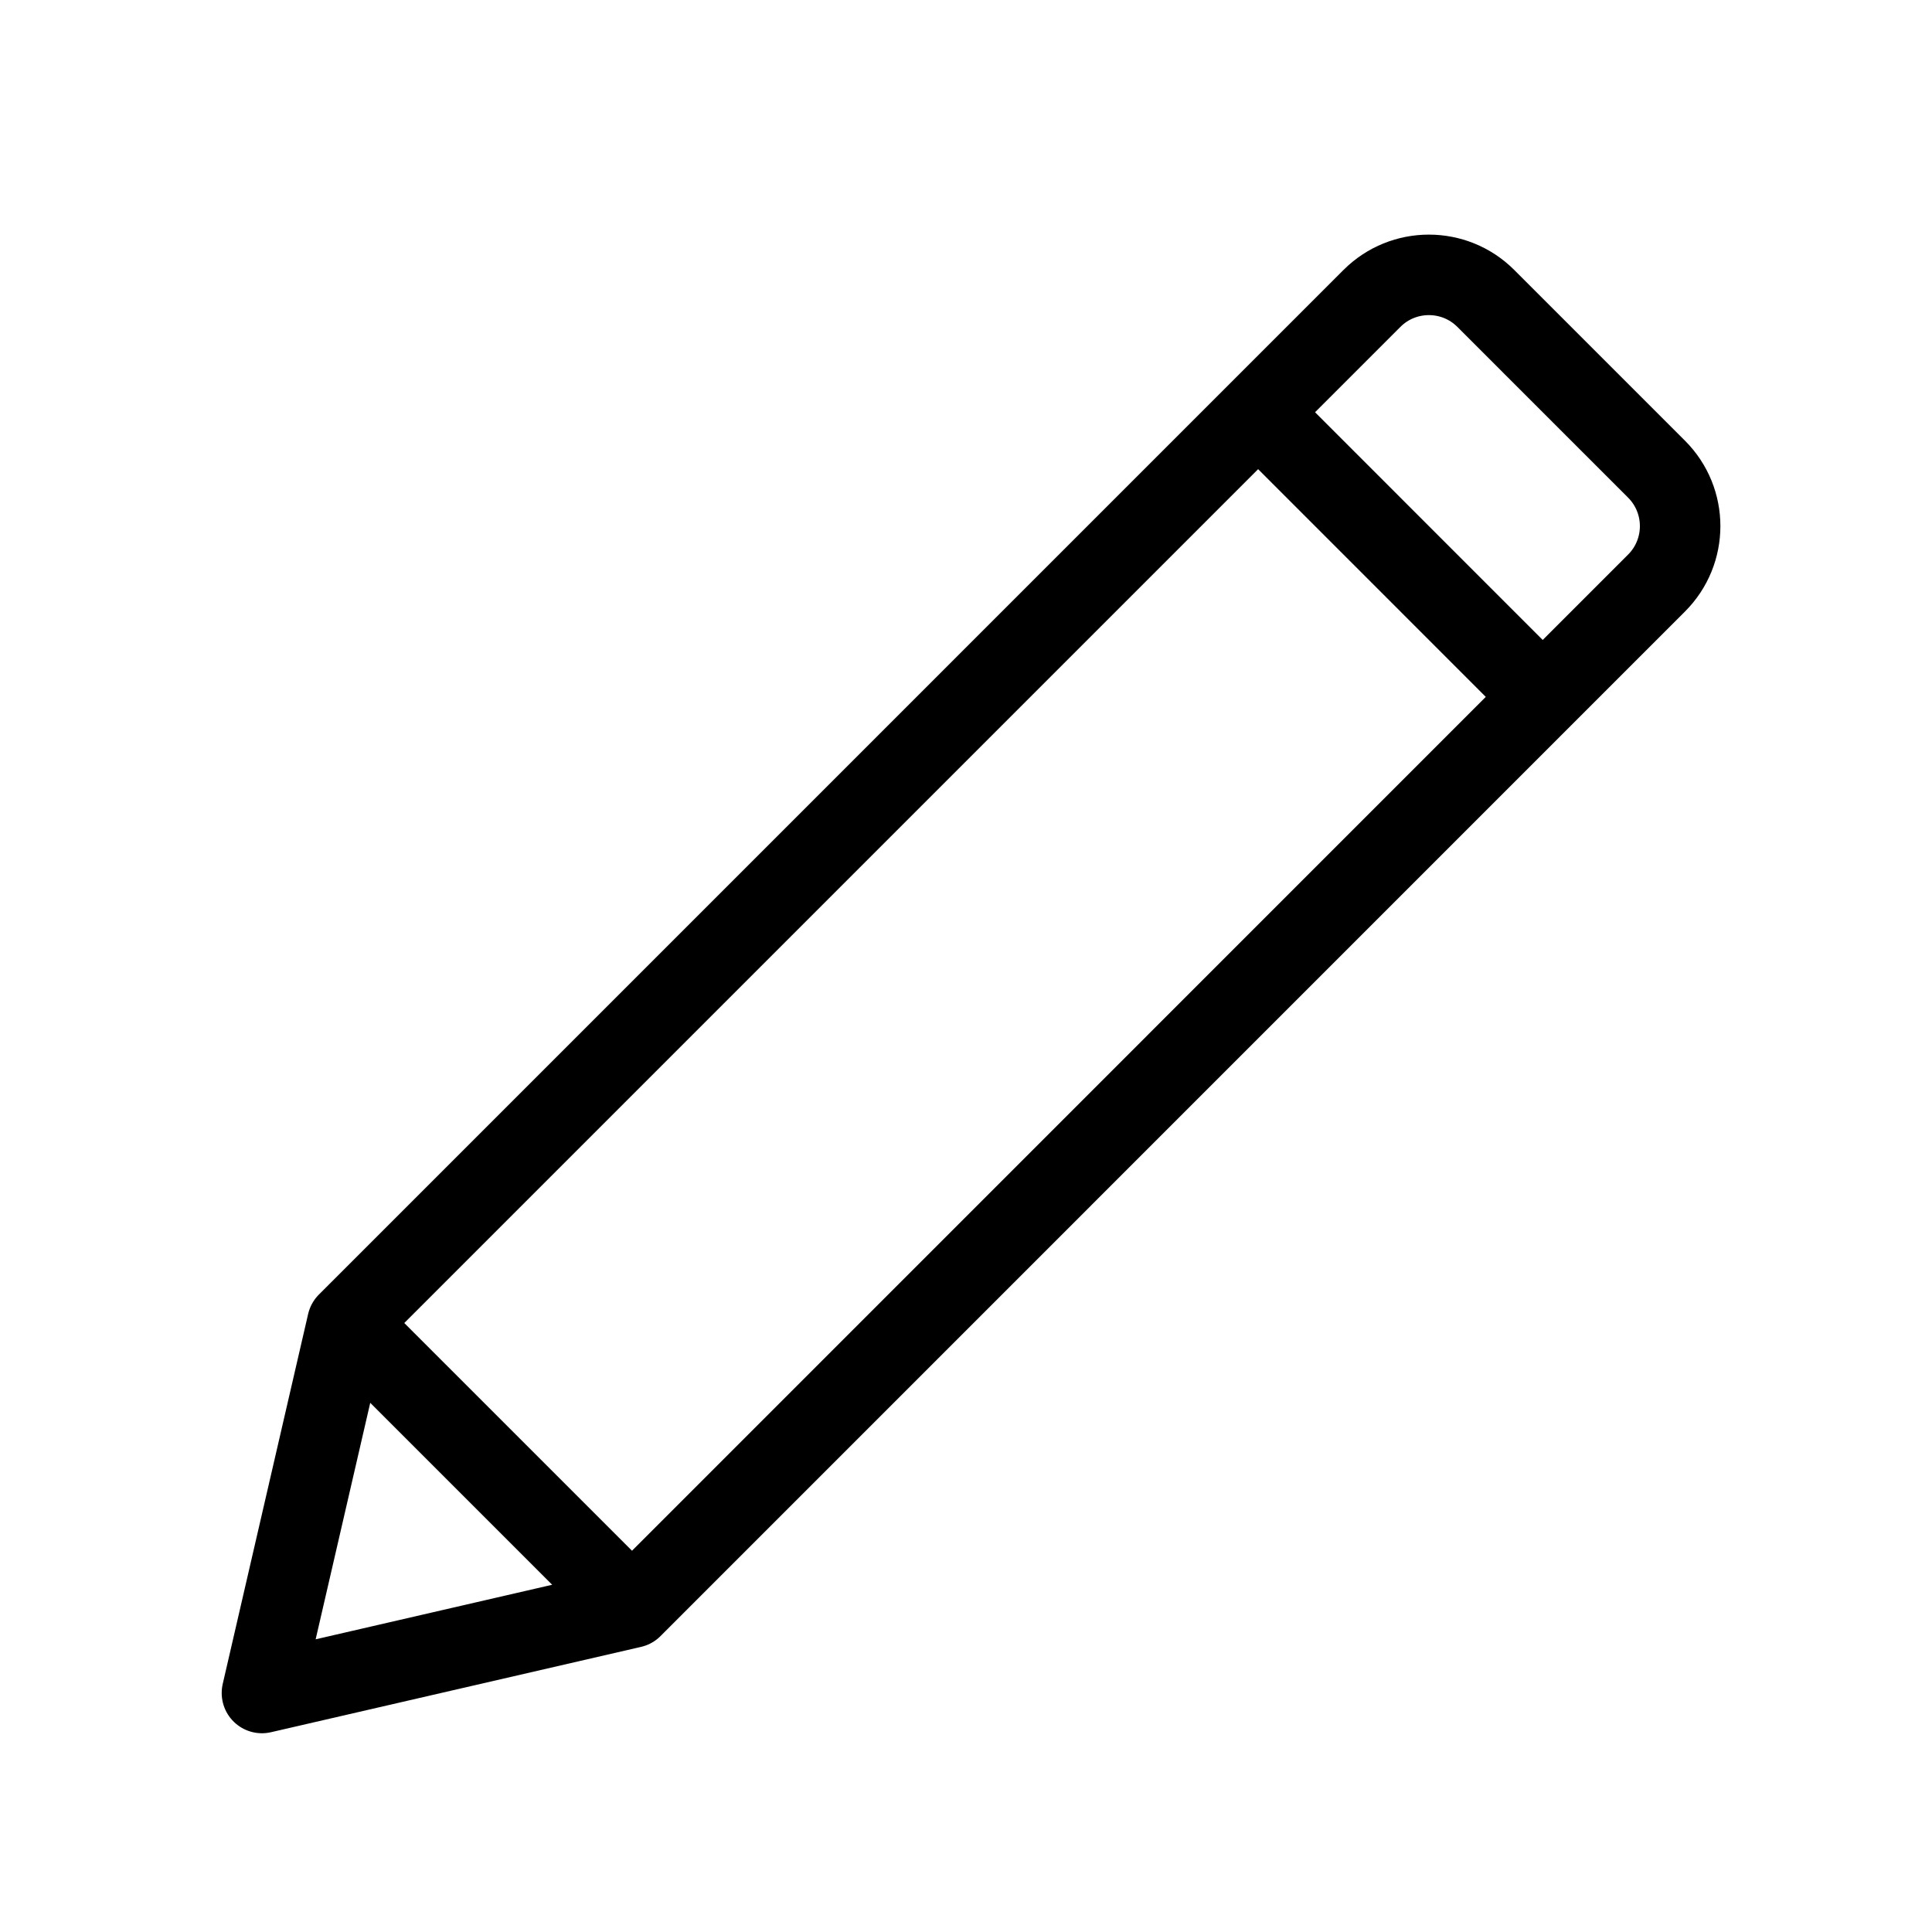
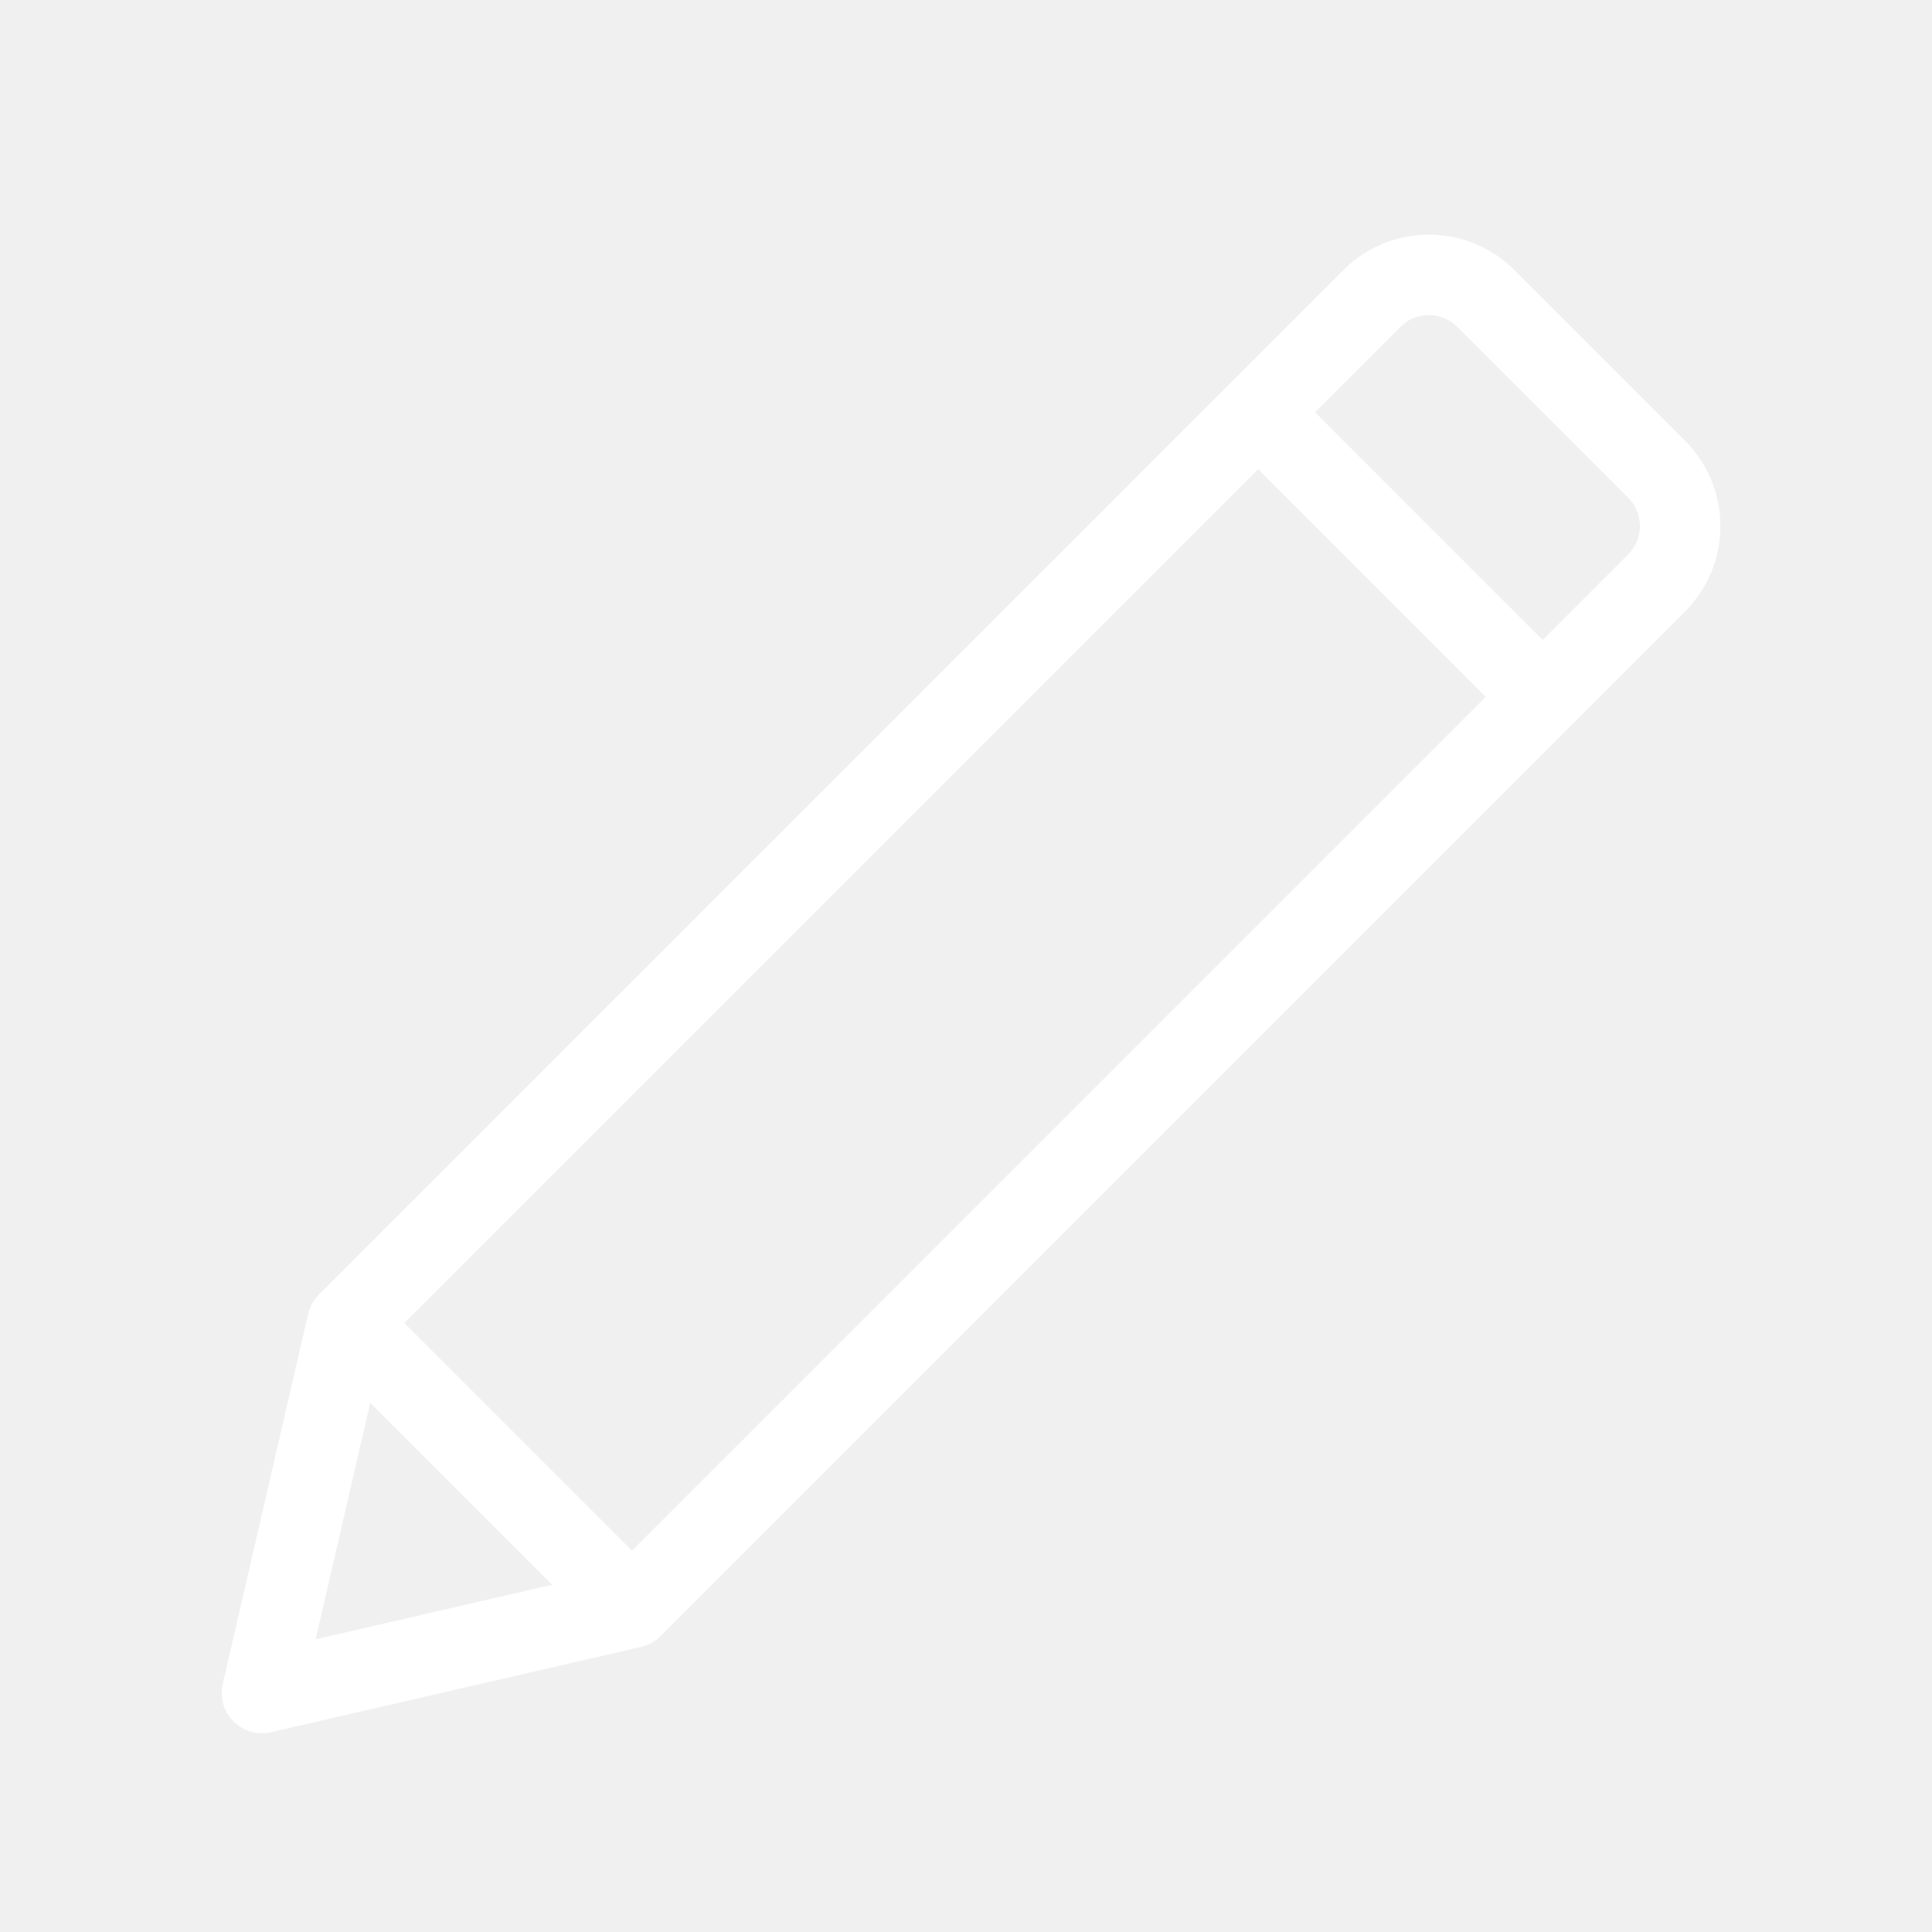
<svg xmlns="http://www.w3.org/2000/svg" width="800px" height="800px" viewBox="0 0 24 24" fill="none">
-   <rect width="24" height="24" fill="white" />
-   <path d="M15.629 5.121L4.315 16.435M15.629 5.121L19.164 8.657M15.629 5.121L17.043 3.707C17.433 3.317 18.067 3.317 18.457 3.707L20.578 5.828C20.969 6.219 20.969 6.852 20.578 7.243L19.164 8.657M7.851 19.971L4.315 16.435M7.851 19.971L19.164 8.657M7.851 19.971L3.254 21.031L4.315 16.435" stroke="#000000" stroke-linecap="round" stroke-linejoin="round" />
+   <path d="M15.629 5.121L4.315 16.435M15.629 5.121L19.164 8.657M15.629 5.121L17.043 3.707C17.433 3.317 18.067 3.317 18.457 3.707L20.578 5.828C20.969 6.219 20.969 6.852 20.578 7.243L19.164 8.657M7.851 19.971L4.315 16.435M7.851 19.971L19.164 8.657M7.851 19.971L3.254 21.031L4.315 16.435" stroke="white" stroke-linecap="round" stroke-linejoin="round" />
</svg>
